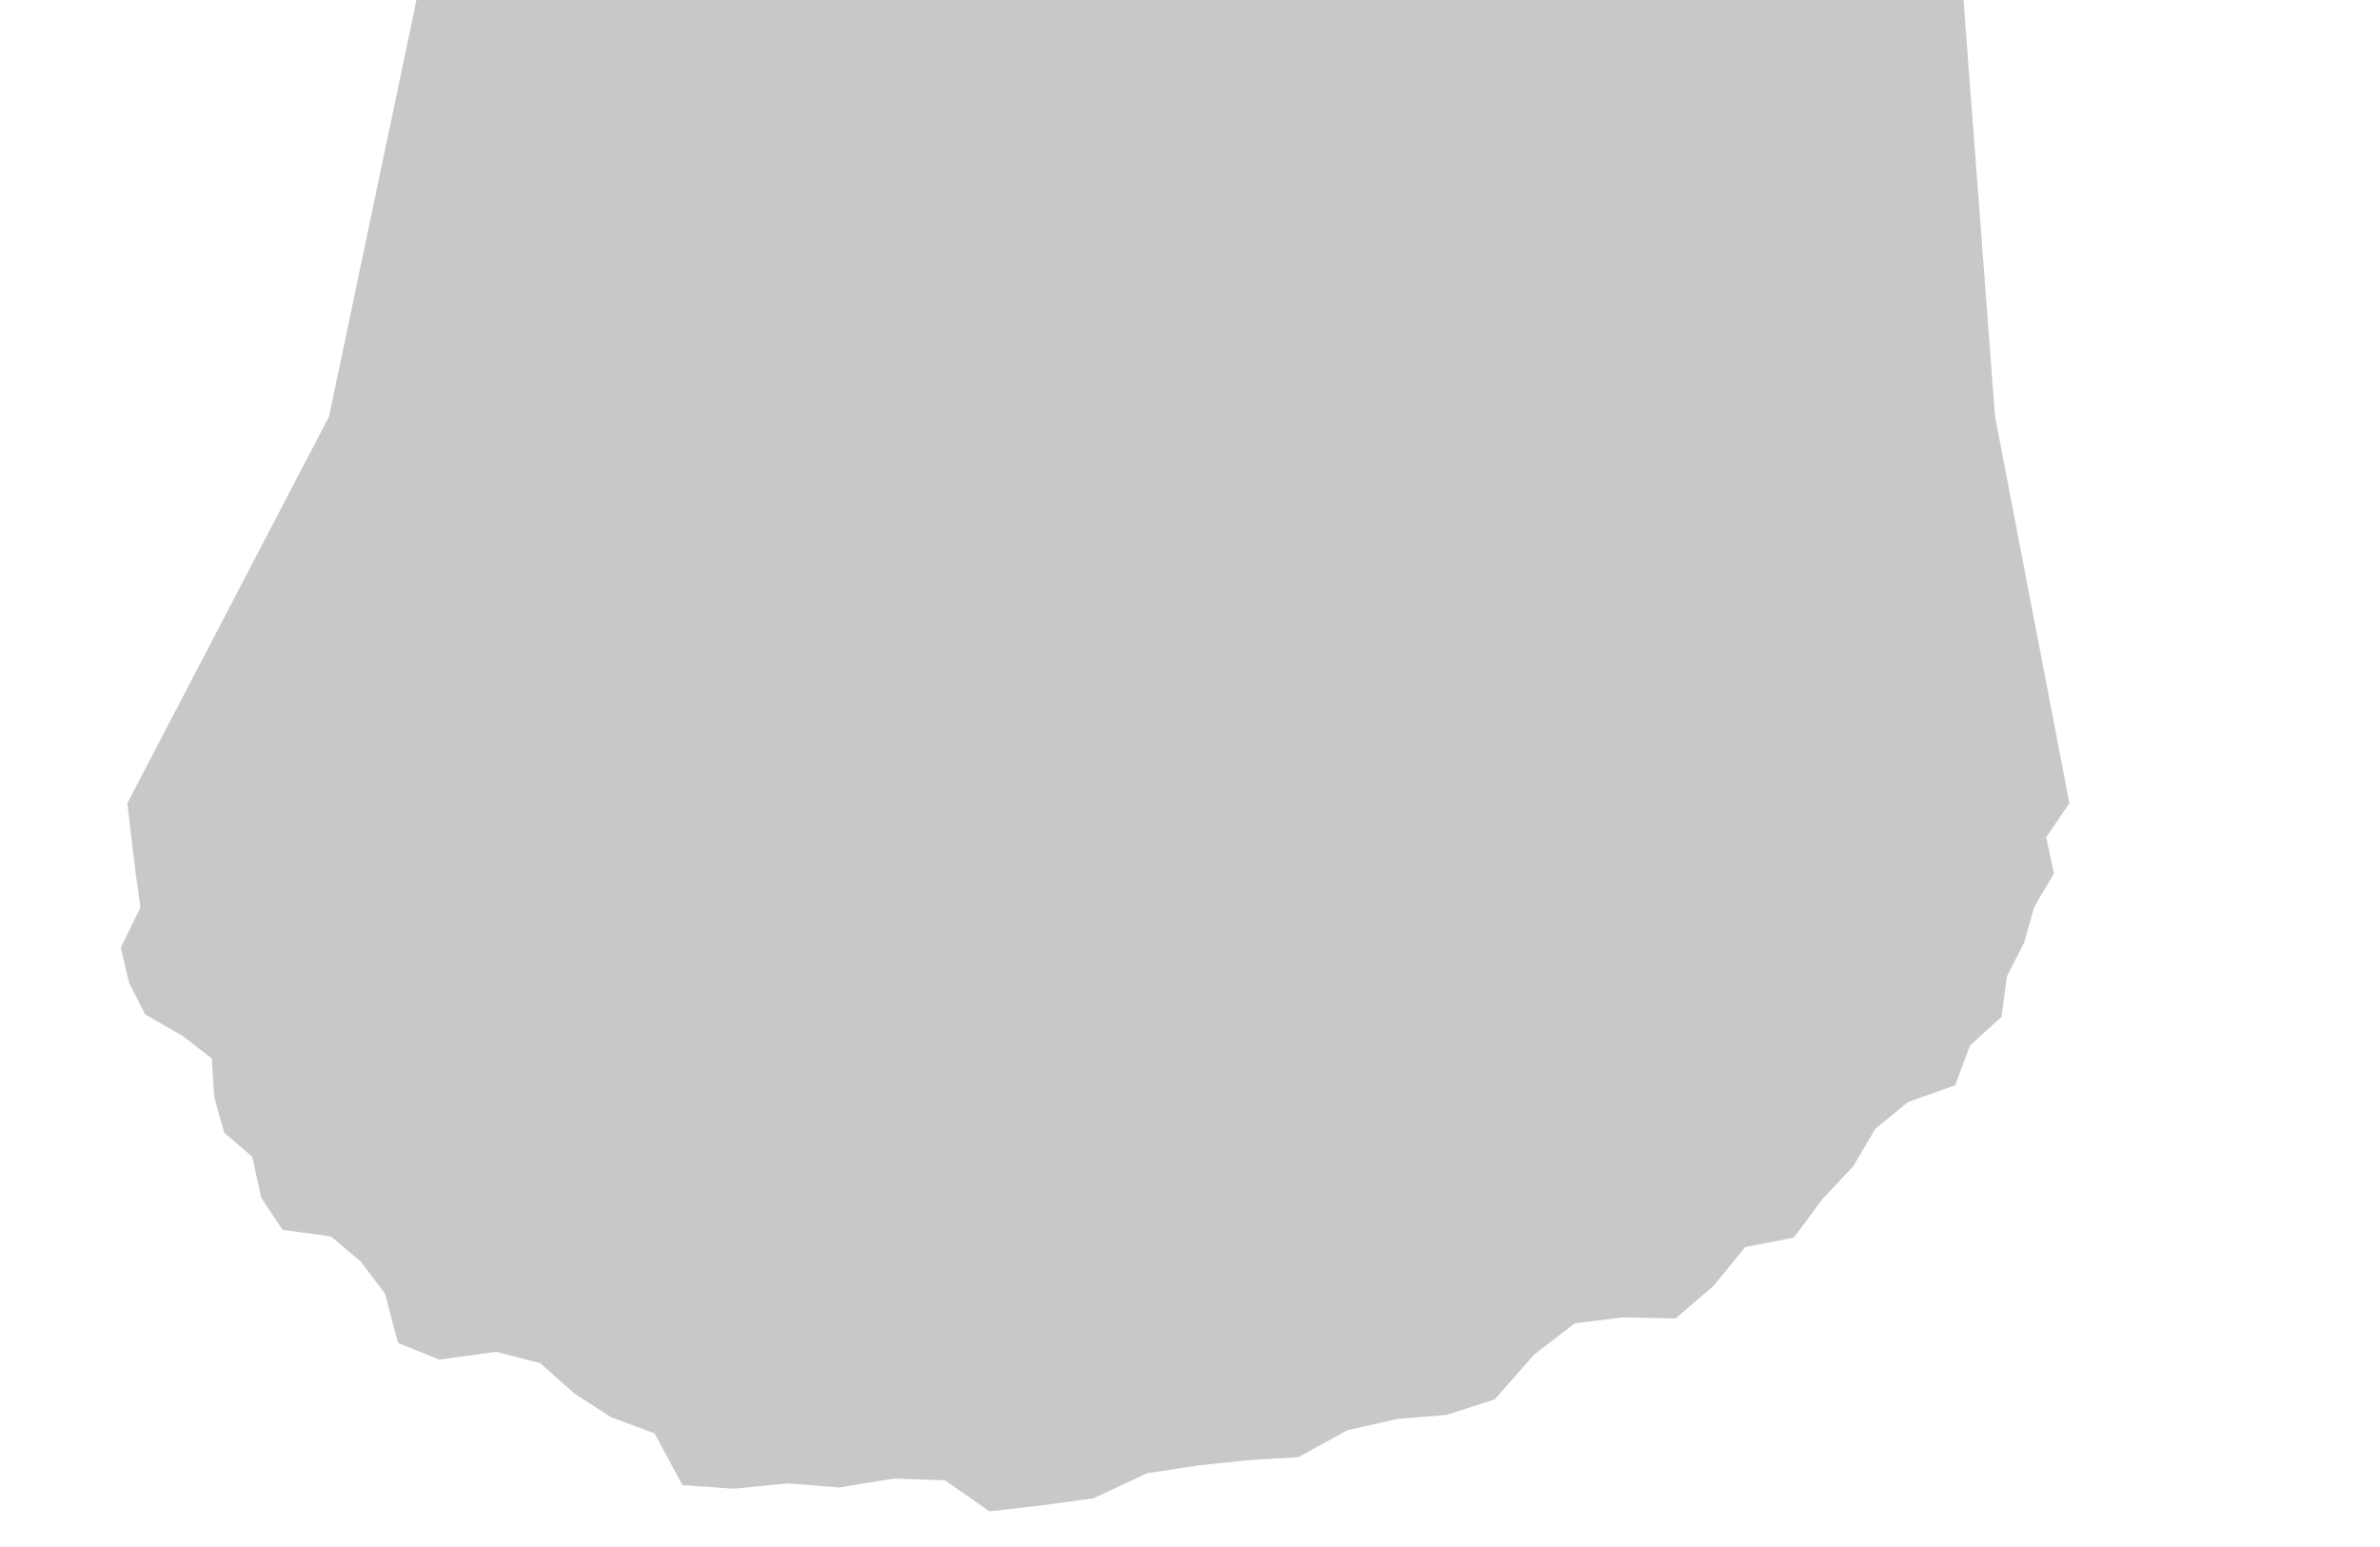
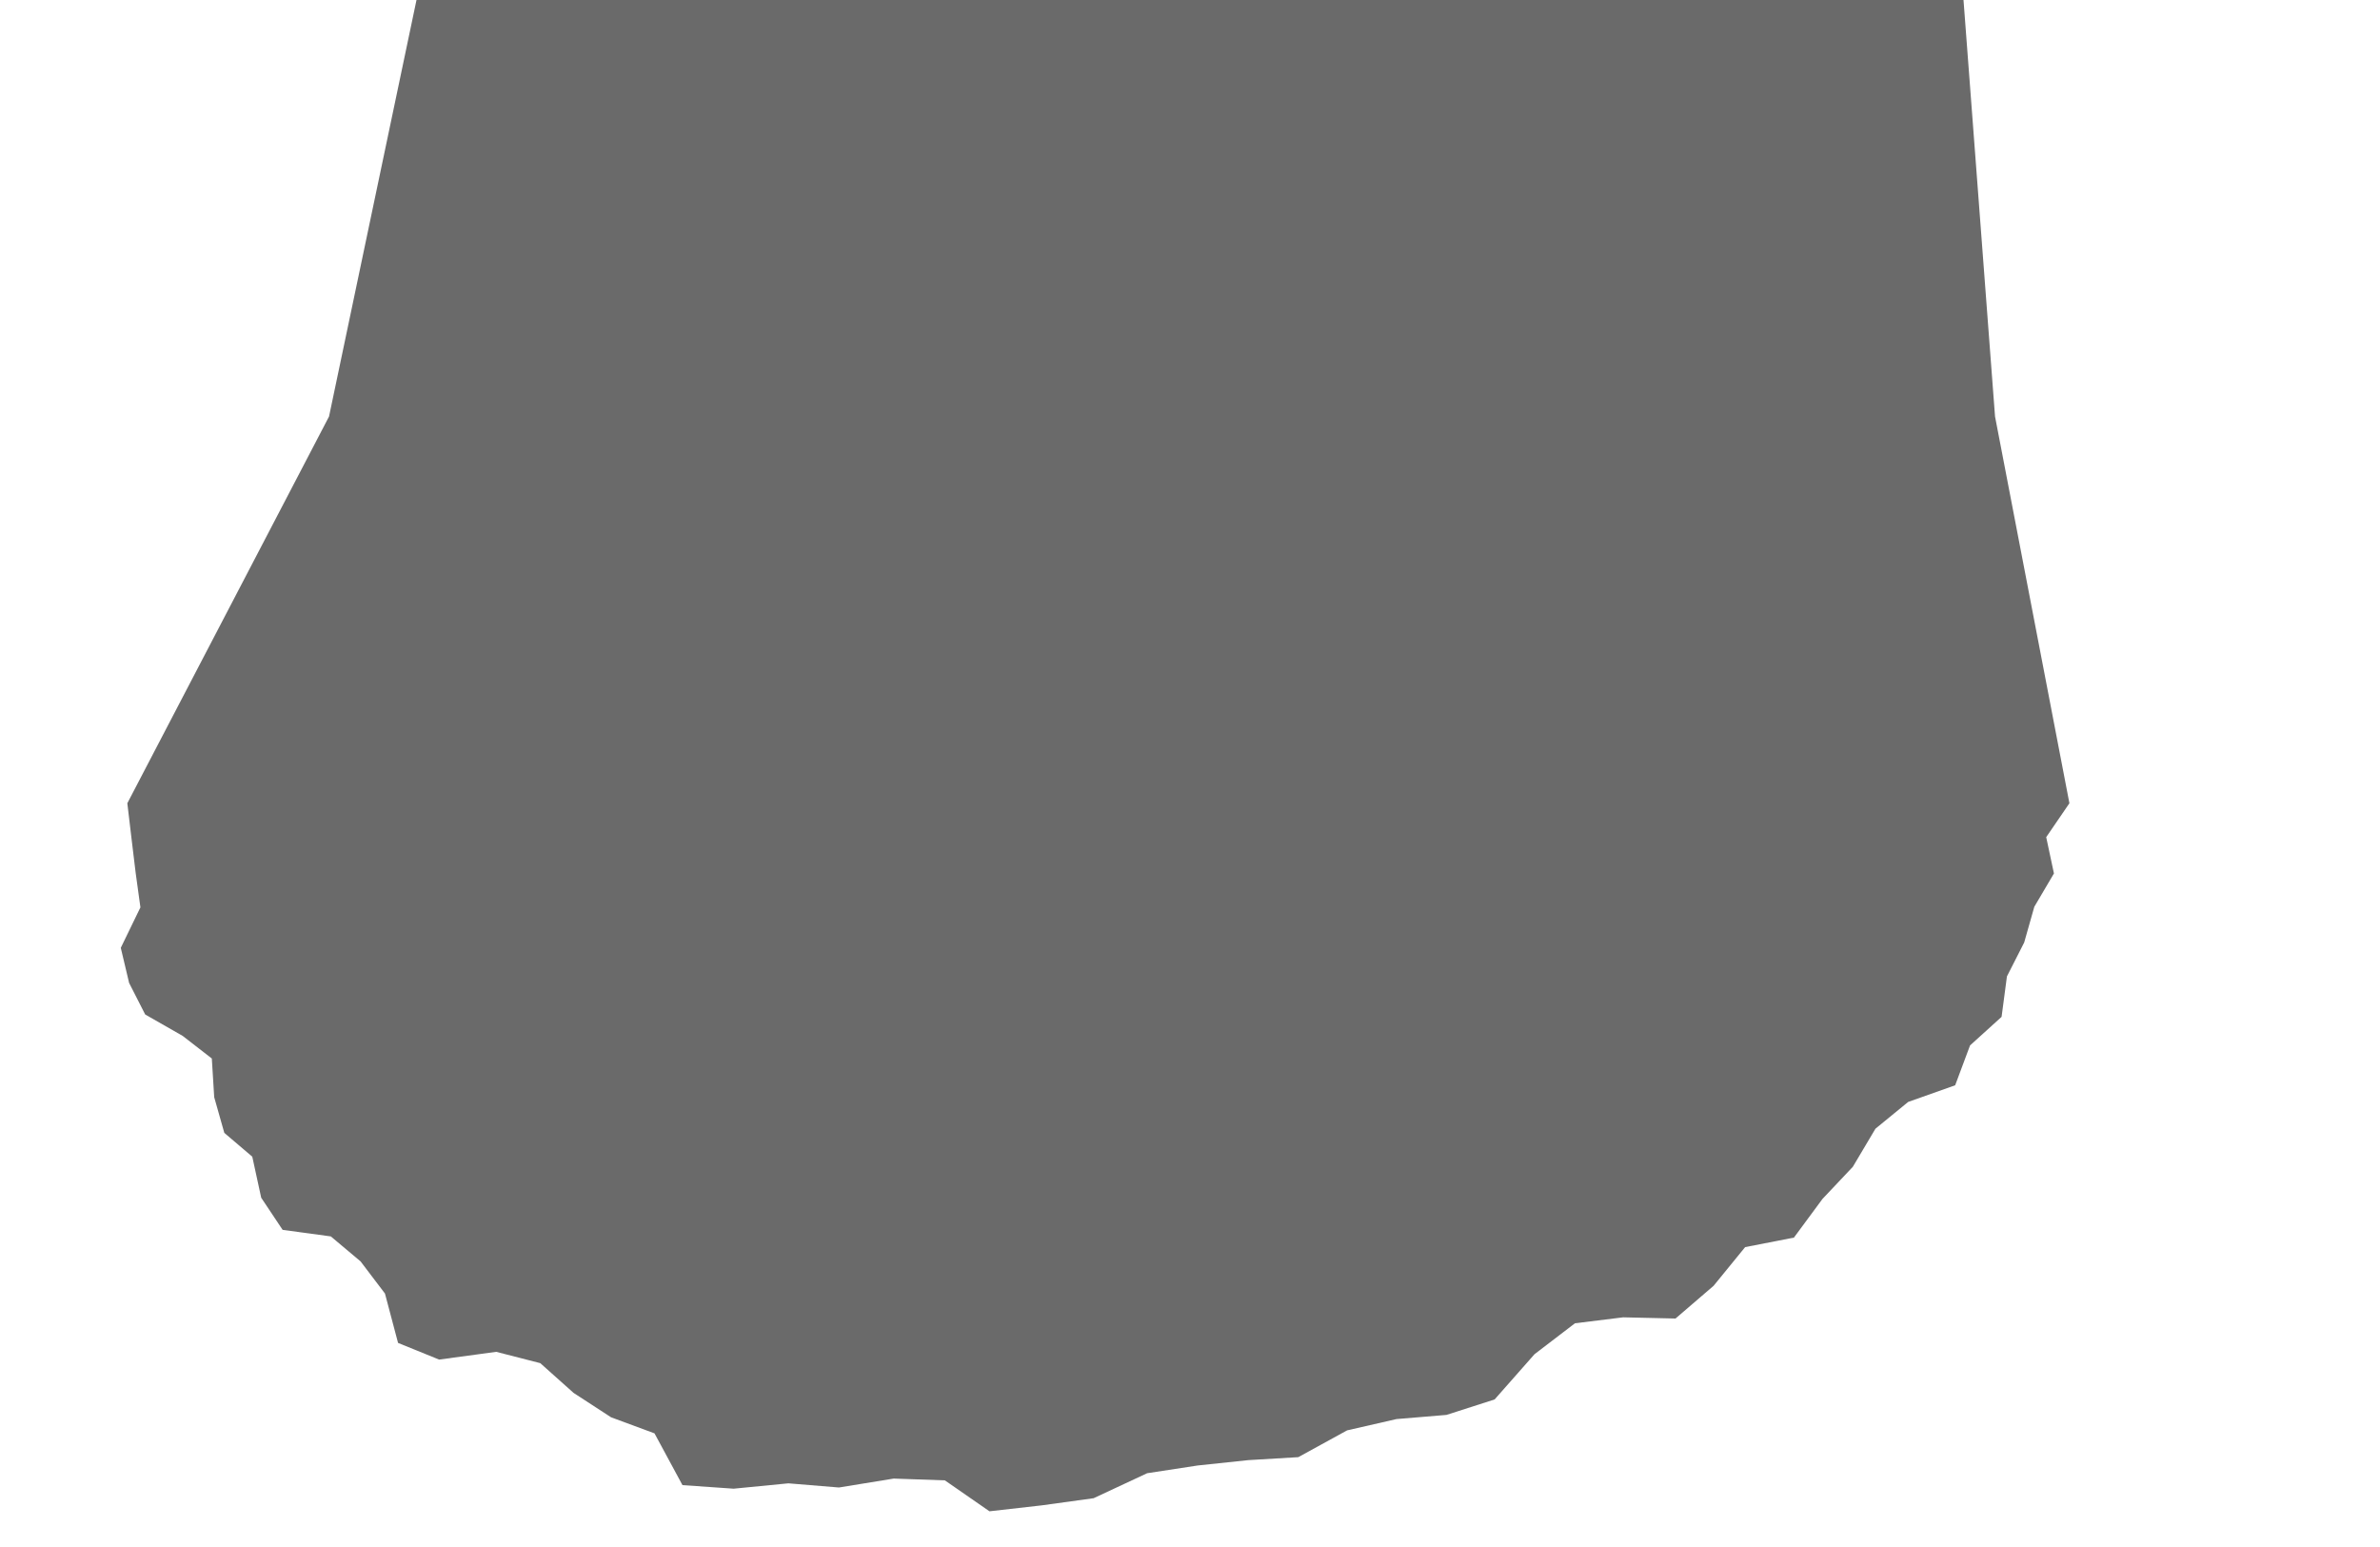
<svg xmlns="http://www.w3.org/2000/svg" viewBox="0 0 40 26">
  <g transform="matrix(0 1 1 0 0 0)">
-     <path d="M0,33 L7,33.53 L13.5,34.78 L14.07,34.39 L14.68,34.52 L15.24,34.19 L15.84,34.02 L16.41,33.73 L17.09,33.64 L17.57,33.11 L18.24,32.86 L18.52,32.07 L18.97,31.52 L19.61,31.14 L20.15,30.63 L20.8,30.15 L20.96,29.33 L21.61,28.8 L22.16,28.16 L22.14,27.28 L22.24,26.47 L22.76,25.79 L23.52,25.12 L23.78,24.31 L23.85,23.47 L24.04,22.64 L24.49,21.82 L24.54,20.98 L24.63,20.13 L24.76,19.28 L25.18,18.38 L25.3,17.51 L25.4,16.63 L24.88,15.88 L24.85,15.02 L25,14.1 L24.93,13.25 L25.02,12.33 L24.96,11.47 L24.09,11 L23.82,10.27 L23.41,9.64 L22.91,9.08 L22.72,8.34 L22.85,7.38 L22.57,6.69 L21.74,6.47 L21.2,6.06 L20.78,5.56 L20.67,4.75 L20.13,4.39 L19.44,4.24 L19.04,3.77 L18.44,3.6 L17.79,3.56 L17.41,3.07 L17.05,2.44 L16.52,2.17 L15.93,2.03 L15.25,2.36 L14.67,2.28 L14.09,2.21 L13.5,2.14 L7,5.53 L0,7 Z" fill="#c8c8c8" />
+     <path d="M0,33 L7,33.53 L13.5,34.78 L14.07,34.39 L14.68,34.52 L15.24,34.19 L15.84,34.02 L16.41,33.73 L17.09,33.64 L17.57,33.11 L18.24,32.86 L18.52,32.07 L18.97,31.52 L19.61,31.14 L20.15,30.63 L20.8,30.15 L20.96,29.33 L21.61,28.8 L22.16,28.16 L22.14,27.28 L22.24,26.47 L22.76,25.79 L23.52,25.12 L23.78,24.31 L23.85,23.47 L24.04,22.64 L24.49,21.82 L24.54,20.98 L24.63,20.13 L24.76,19.28 L25.18,18.38 L25.3,17.51 L25.4,16.63 L24.88,15.88 L24.85,15.02 L25,14.1 L24.93,13.25 L25.02,12.33 L24.96,11.47 L24.09,11 L23.82,10.27 L23.41,9.64 L22.91,9.08 L22.72,8.34 L22.85,7.38 L22.57,6.69 L21.74,6.47 L21.2,6.06 L20.78,5.56 L20.67,4.75 L20.13,4.39 L19.44,4.24 L19.04,3.77 L18.44,3.6 L17.79,3.56 L17.41,3.07 L17.05,2.44 L16.52,2.17 L15.93,2.03 L15.25,2.36 L14.67,2.28 L14.09,2.21 L13.5,2.14 L7,5.53 L0,7 Z" fill="#6a6a6a" />
  </g>
</svg>
